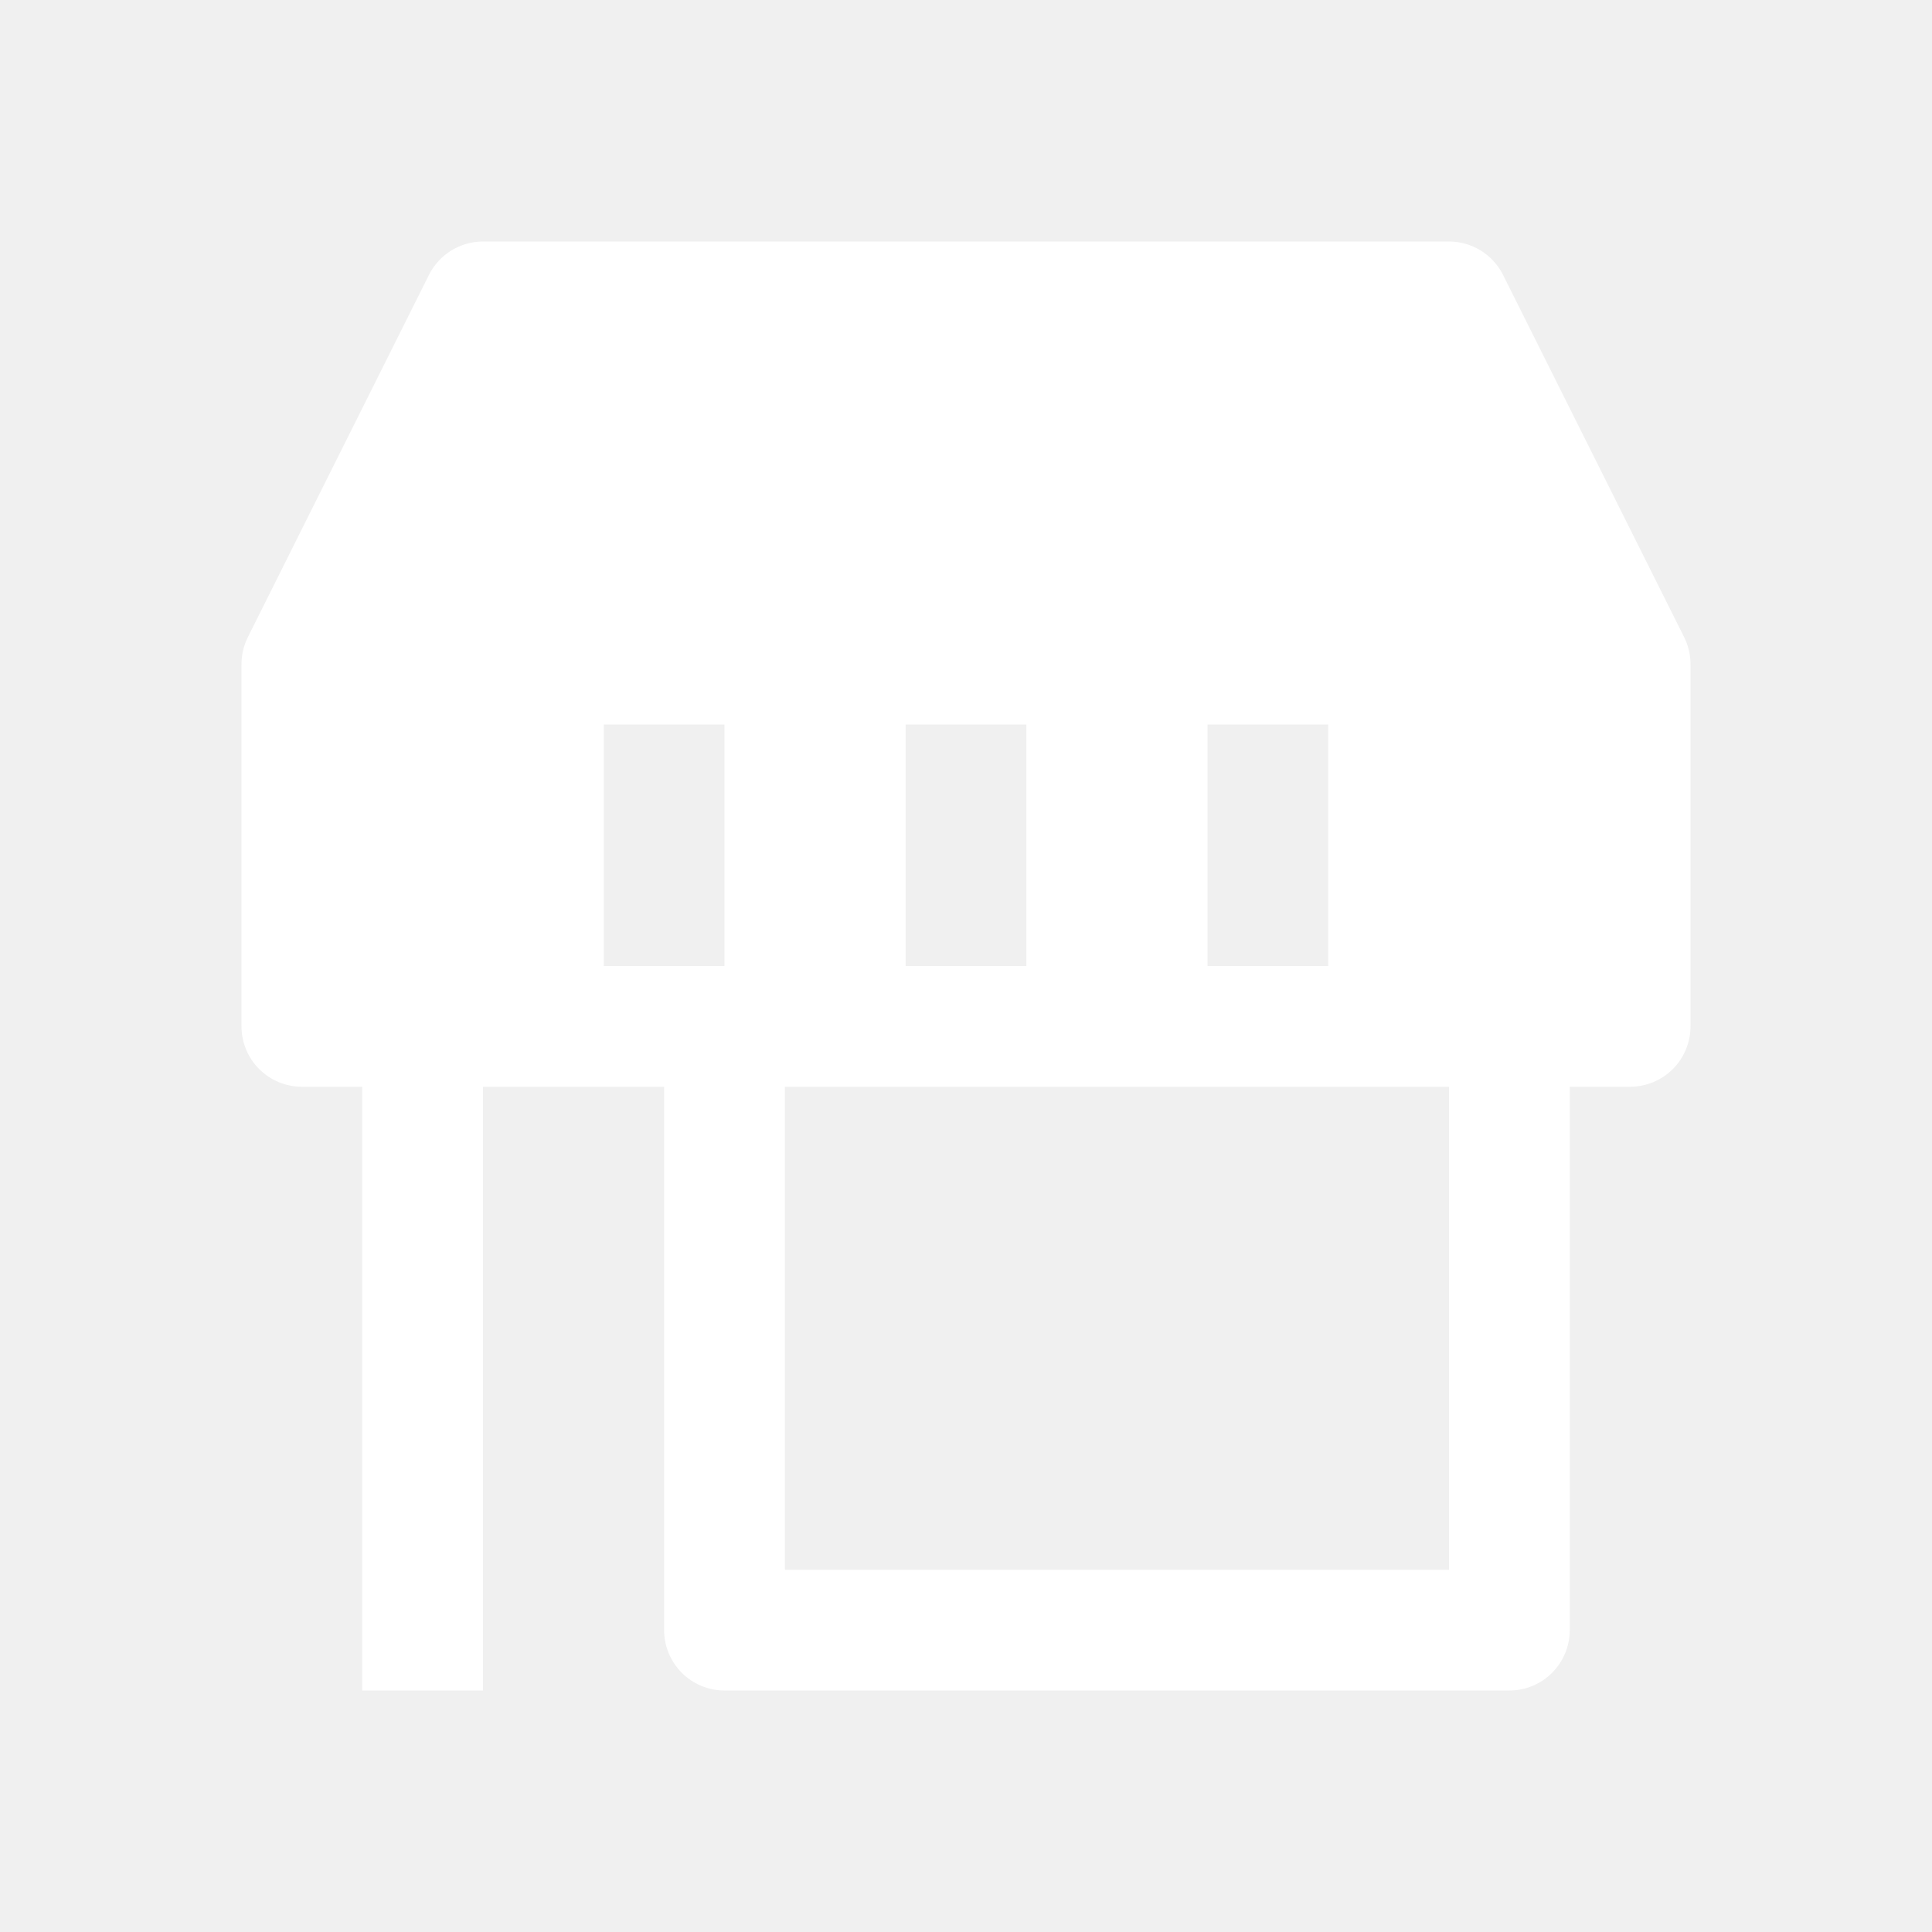
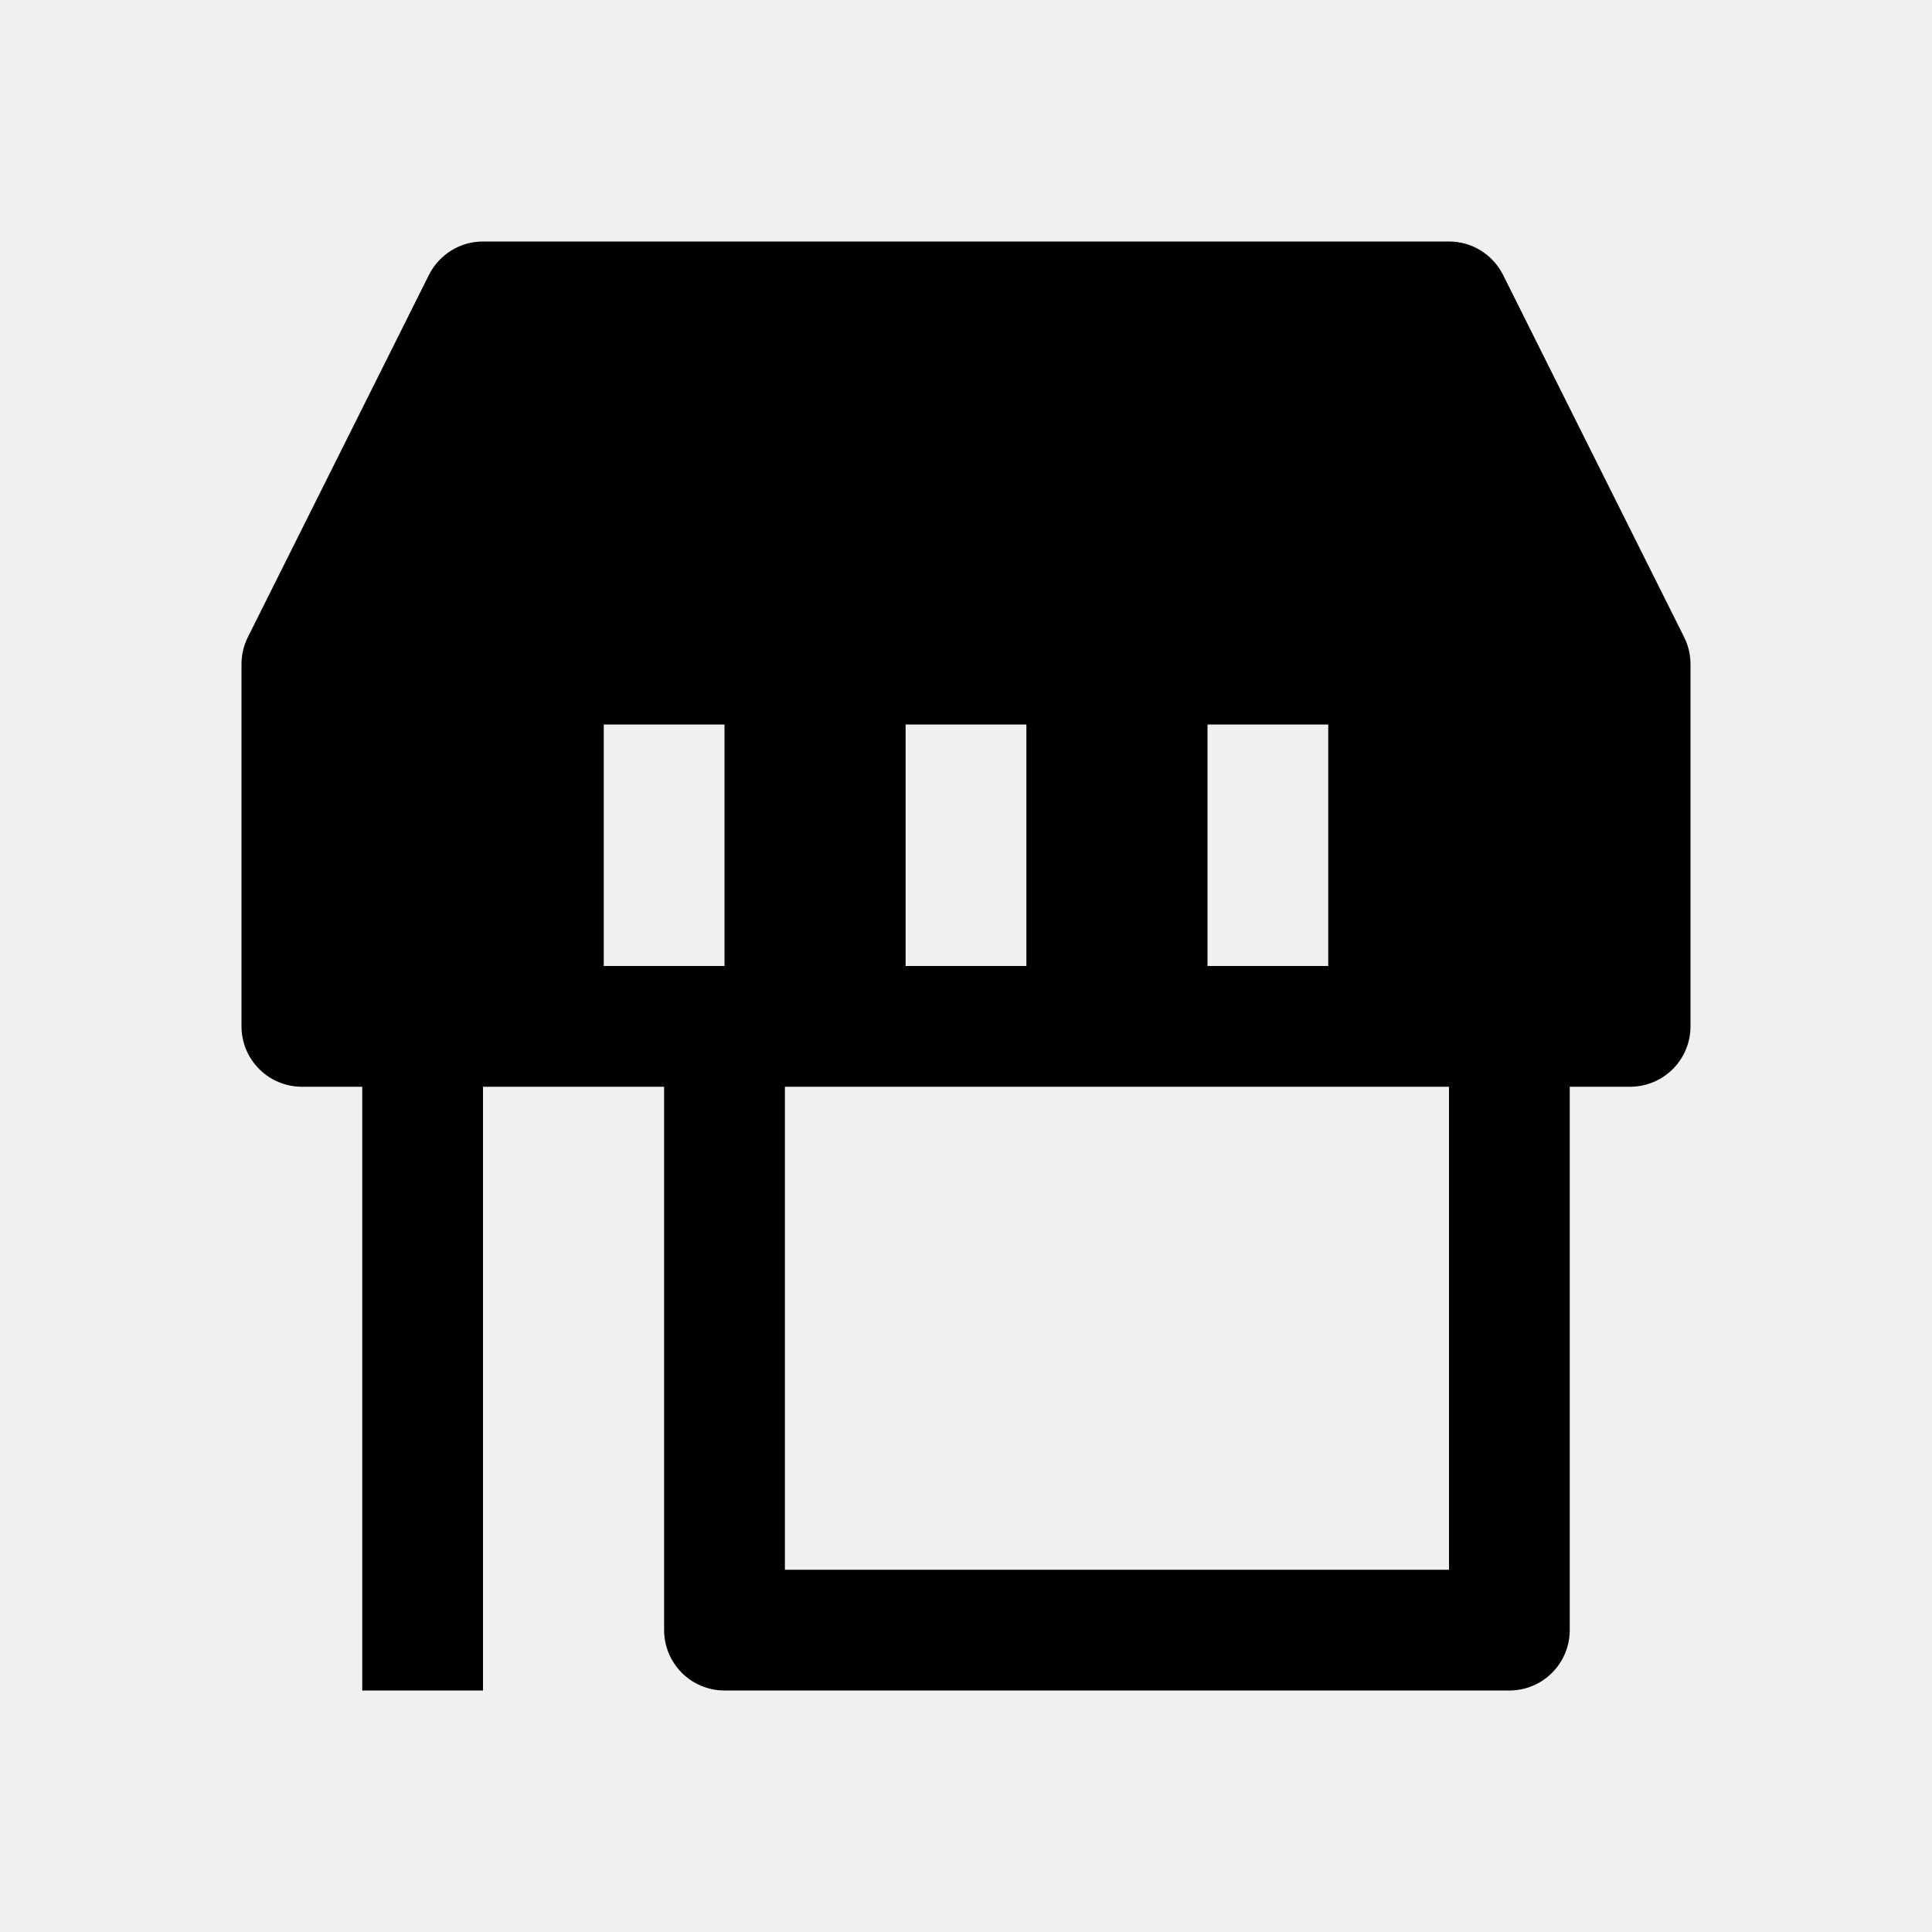
<svg xmlns="http://www.w3.org/2000/svg" width="38" height="38" viewBox="0 0 38 38" fill="none">
-   <path d="M9.5 4.75C9.28 4.75 9.064 4.811 8.876 4.927C8.689 5.043 8.537 5.208 8.438 5.405L4.876 12.53C4.793 12.696 4.75 12.878 4.75 13.062V20.188C4.75 20.502 4.875 20.805 5.098 21.027C5.321 21.25 5.623 21.375 5.938 21.375H7.125V33.25H9.5V21.375H13.062V32.062C13.062 32.377 13.188 32.679 13.41 32.902C13.633 33.125 13.935 33.25 14.25 33.25H29.688C30.002 33.25 30.305 33.125 30.527 32.902C30.75 32.679 30.875 32.377 30.875 32.062V21.375H32.062C32.377 21.375 32.679 21.25 32.902 21.027C33.125 20.805 33.25 20.502 33.25 20.188V13.062C33.25 12.878 33.207 12.696 33.124 12.53L29.562 5.405C29.463 5.208 29.311 5.043 29.124 4.927C28.936 4.811 28.72 4.75 28.5 4.75H9.5ZM15.438 30.875V21.375H28.5V30.875H15.438ZM14.25 14.25H11.875V19H14.25V14.25ZM17.812 14.25H20.188V19H17.812V14.25ZM26.125 14.25H23.75V19H26.125V14.25Z" fill-rule="evenodd" clip-rule="evenodd" fill="white" />
+   <path d="M9.5 4.75C9.28 4.75 9.064 4.811 8.876 4.927C8.689 5.043 8.537 5.208 8.438 5.405L4.876 12.53C4.793 12.696 4.75 12.878 4.75 13.062V20.188C4.75 20.502 4.875 20.805 5.098 21.027C5.321 21.25 5.623 21.375 5.938 21.375H7.125V33.25H9.5V21.375H13.062V32.062C13.062 32.377 13.188 32.679 13.41 32.902C13.633 33.125 13.935 33.25 14.25 33.25H29.688C30.002 33.25 30.305 33.125 30.527 32.902C30.75 32.679 30.875 32.377 30.875 32.062V21.375H32.062C32.377 21.375 32.679 21.25 32.902 21.027C33.125 20.805 33.25 20.502 33.25 20.188V13.062C33.25 12.878 33.207 12.696 33.124 12.53L29.562 5.405C29.463 5.208 29.311 5.043 29.124 4.927C28.936 4.811 28.72 4.75 28.5 4.75H9.5ZM15.438 30.875V21.375H28.5V30.875H15.438ZM14.25 14.25H11.875V19H14.25V14.25ZM17.812 14.25H20.188V19H17.812V14.25ZM26.125 14.25H23.75V19H26.125V14.25Z" fill-rule="evenodd" clip-rule="evenodd" fill="currentColor" />
</svg>
